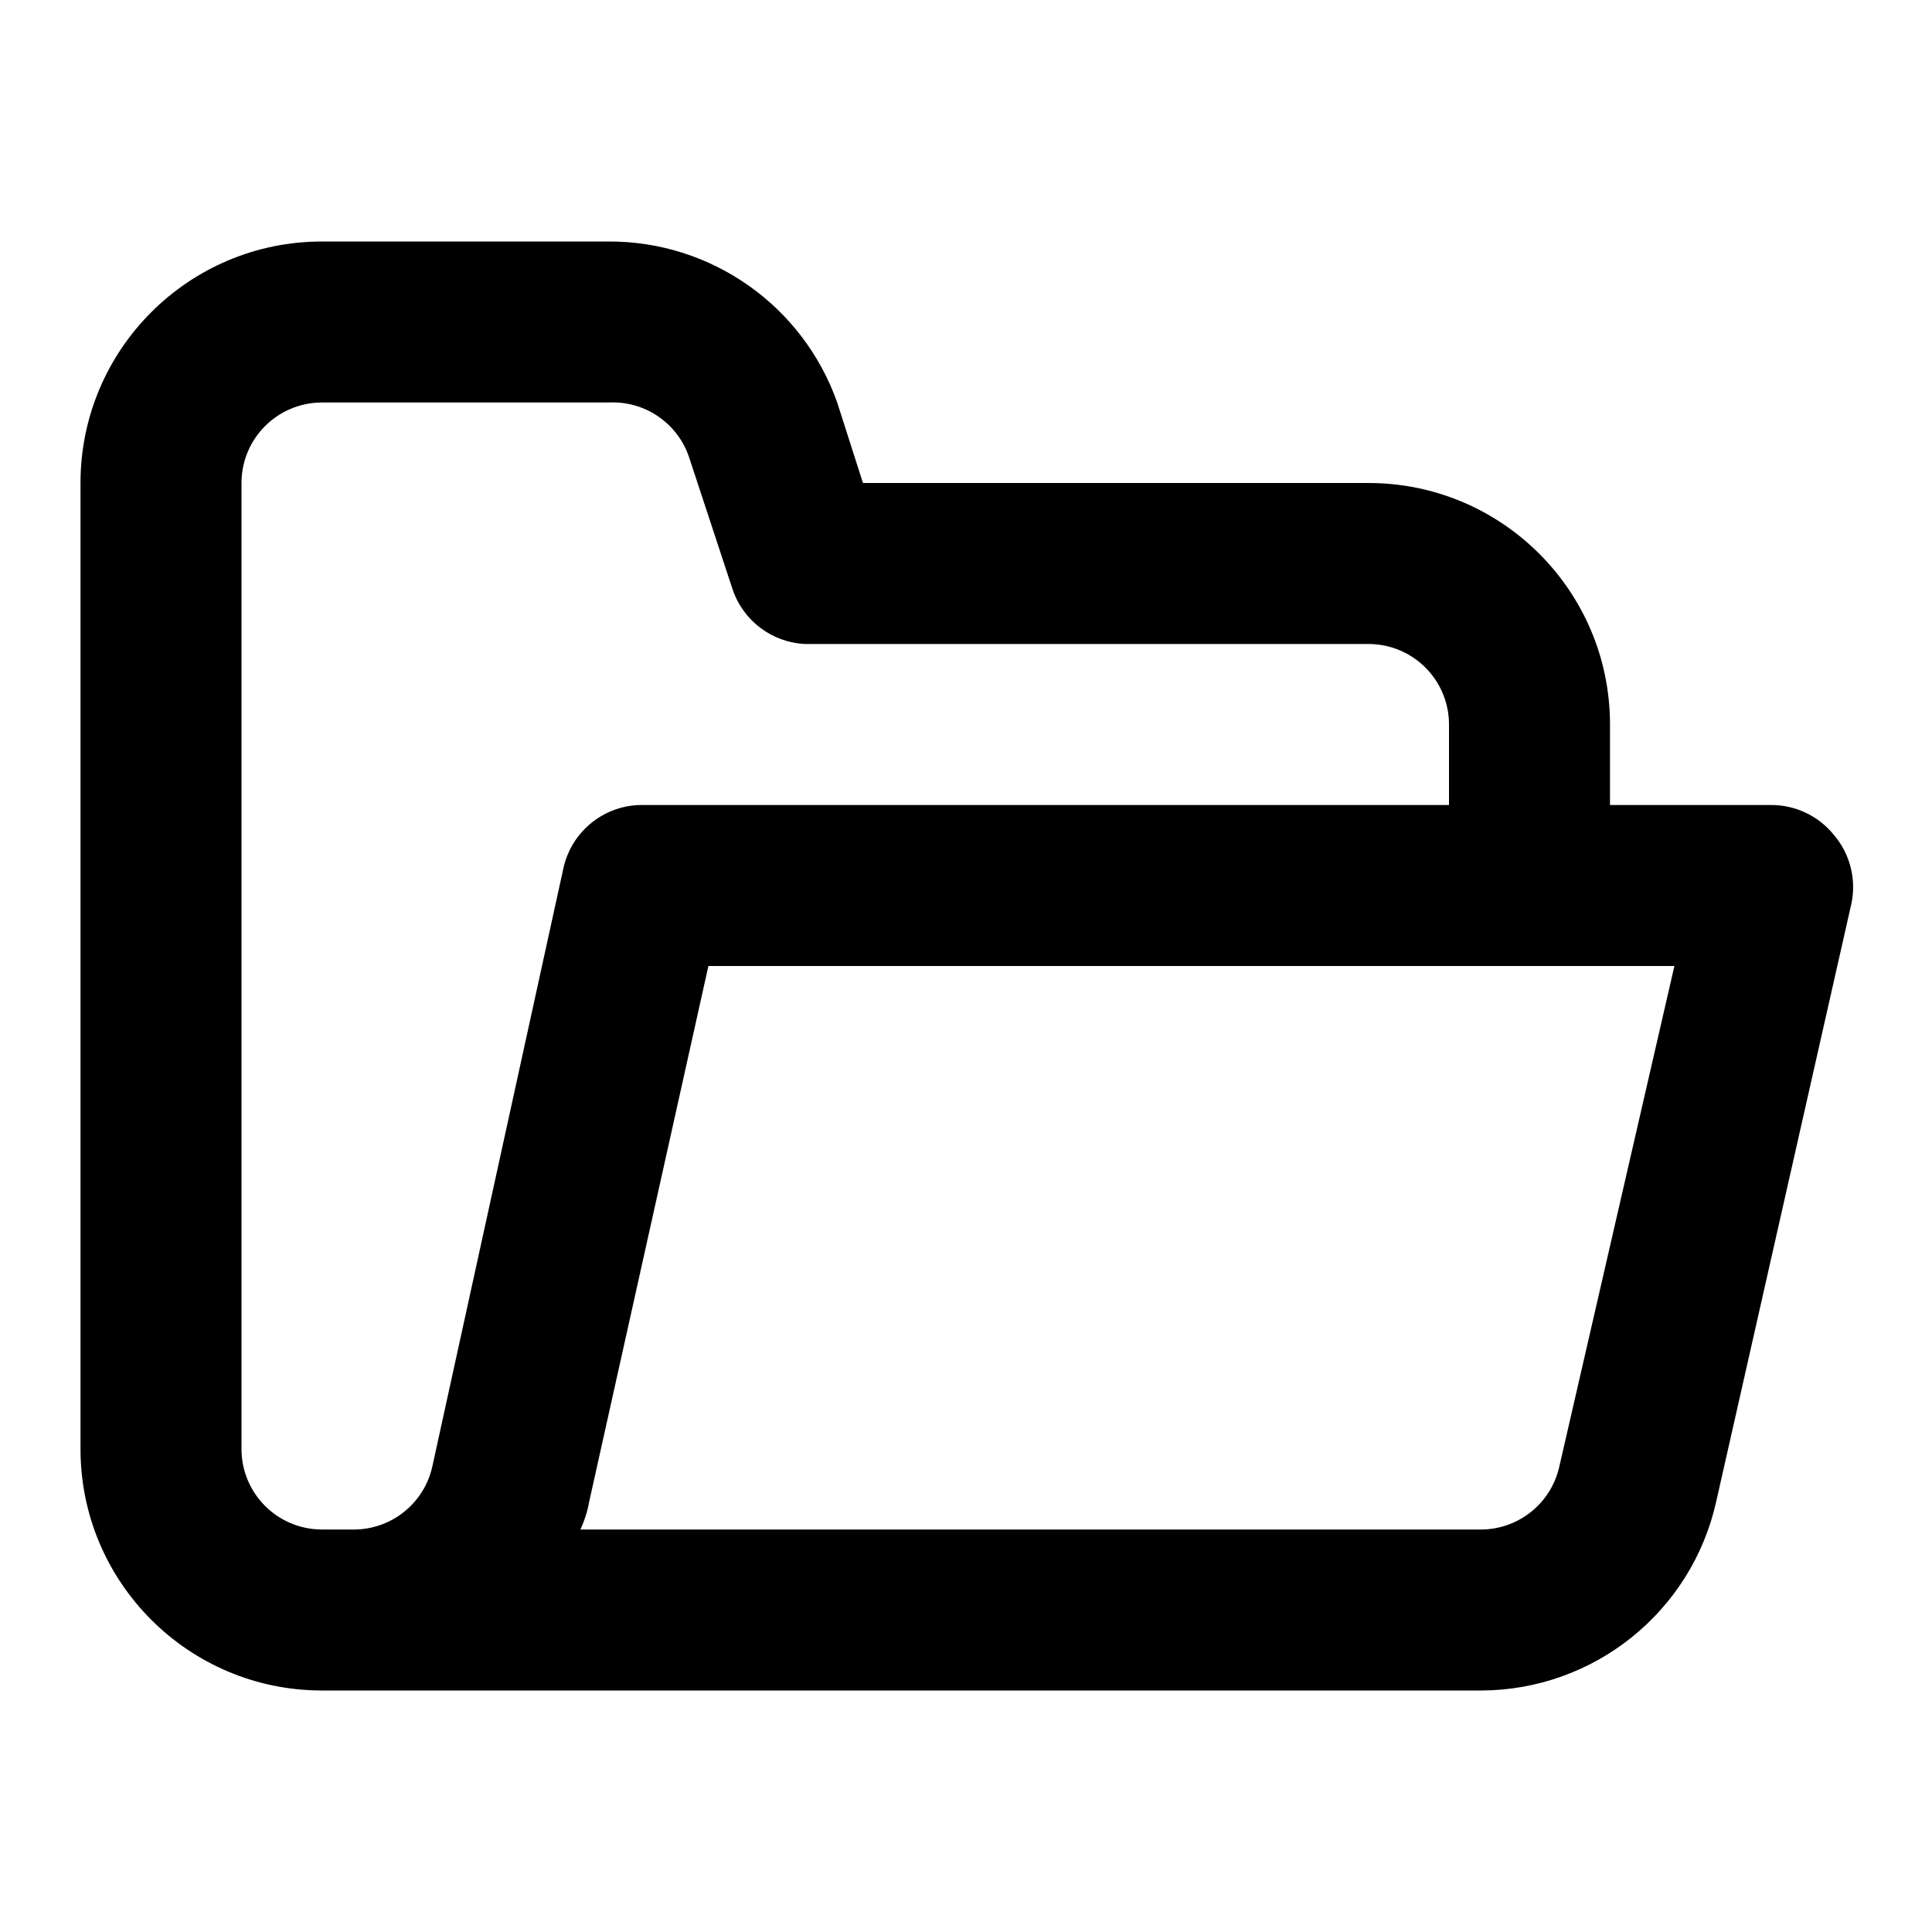
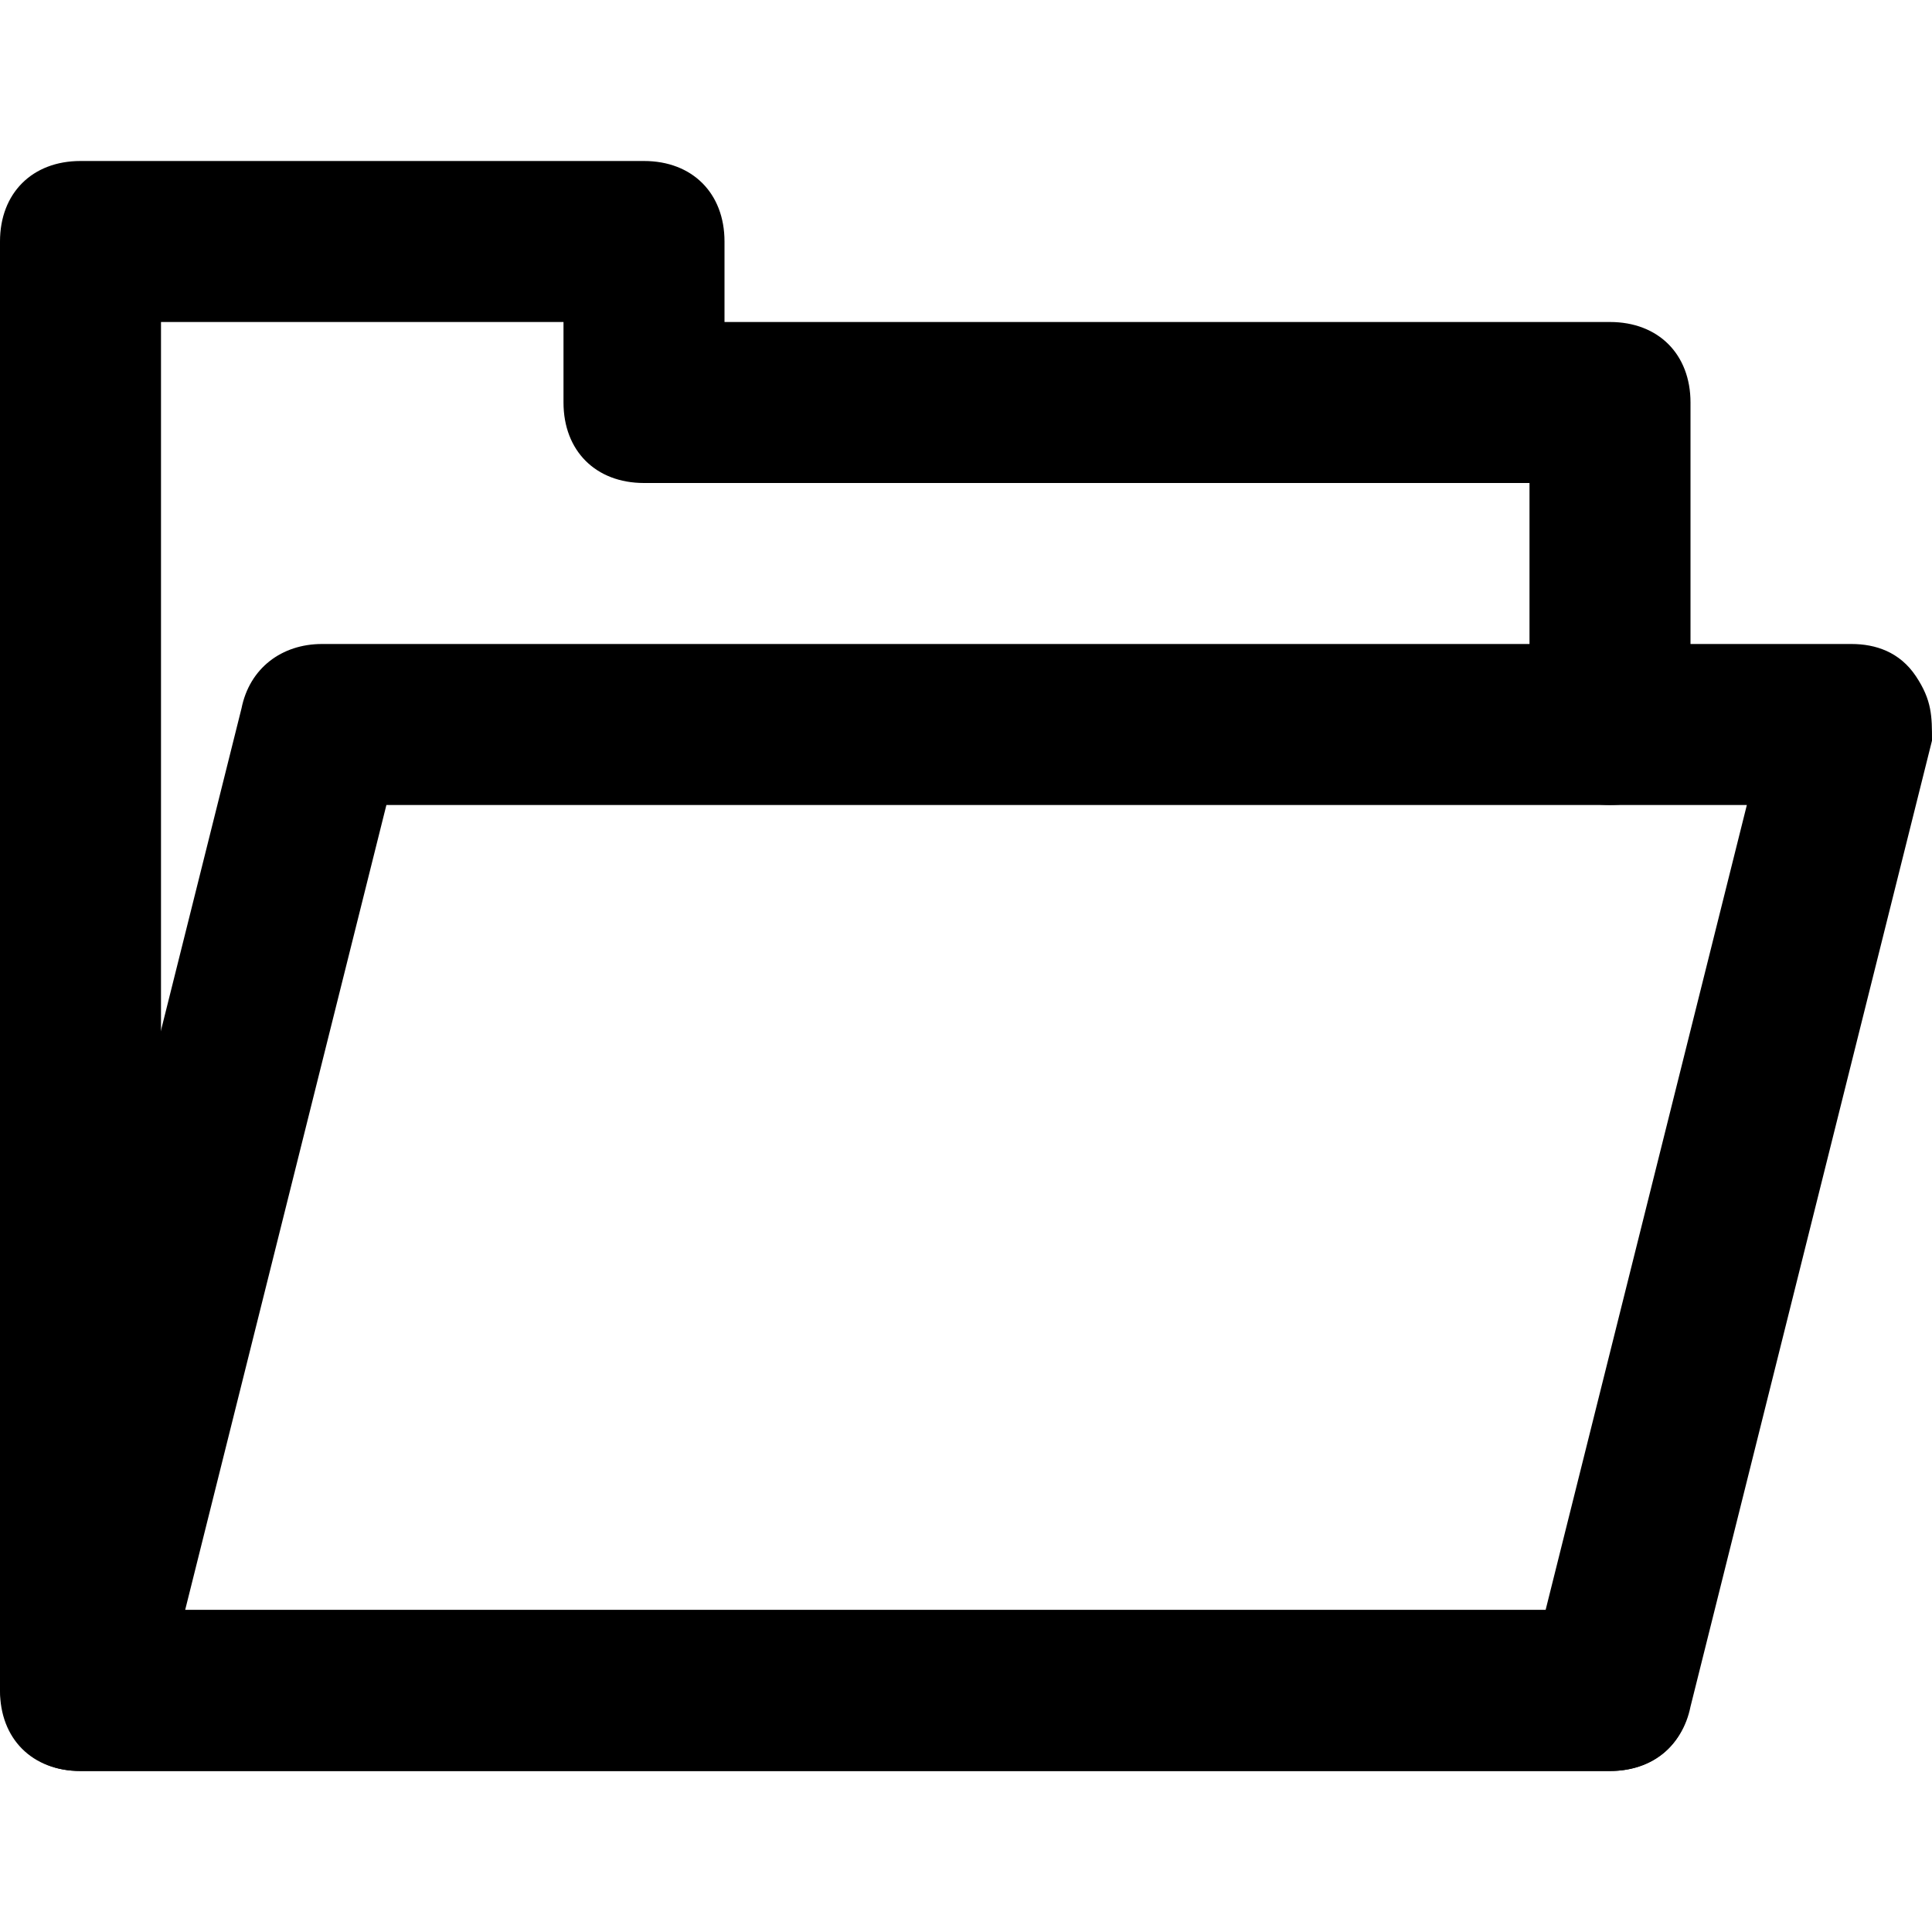
- <svg xmlns="http://www.w3.org/2000/svg" data-name="Layer 1" viewBox="0 0 24 24">
-   <path d="M22.78,10.37A1,1,0,0,0,22,10H20V9a3,3,0,0,0-3-3H10.72l-.32-1A3,3,0,0,0,7.56,3H4A3,3,0,0,0,1,6V18a3,3,0,0,0,3,3H18.4a3,3,0,0,0,2.92-2.35L23,11.22A1,1,0,0,0,22.78,10.37ZM5.37,18.22a1,1,0,0,1-1,.78H4a1,1,0,0,1-1-1V6A1,1,0,0,1,4,5H7.56a1,1,0,0,1,1,.68l.54,1.64A1,1,0,0,0,10,8h7a1,1,0,0,1,1,1v1H8a1,1,0,0,0-1,.78Zm14,0a1,1,0,0,1-1,.78H7.21a1.42,1.42,0,0,0,.11-.35L8.8,12h12Z" />
+ <svg xmlns="http://www.w3.org/2000/svg" t="1728747376509" class="icon" viewBox="0 0 1024 1024" version="1.1" p-id="5280" width="200" height="200">
+   <path d="M853.333 938.667 42.667 938.667c-25.6 0-42.667-17.067-42.667-42.667L0 128c0-25.6 17.067-42.667 42.667-42.667l298.667 0c25.6 0 42.667 17.067 42.667 42.667l0 42.667 469.333 0c25.6 0 42.667 17.067 42.667 42.667l0 170.667c0 25.6-17.067 42.667-42.667 42.667s-42.667-17.067-42.667-42.667L810.667 256 341.333 256C315.733 256 298.667 238.933 298.667 213.333L298.667 170.667 85.333 170.667l0 682.667 768 0c25.6 0 42.667 17.067 42.667 42.667S878.933 938.667 853.333 938.667z" p-id="5281" />
+   <path d="M853.333 938.667 42.667 938.667c-12.8 0-25.6-4.267-34.133-17.067S0 900.267 0 887.467l128-512C132.267 354.133 149.333 341.333 170.667 341.333l810.667 0c12.8 0 25.6 4.267 34.133 17.067S1024 379.733 1024 392.533l-128 512C891.733 925.867 874.667 938.667 853.333 938.667zM98.133 853.333l721.067 0 106.667-426.667L204.8 426.667 98.133 853.333z" p-id="5282" />
</svg>
